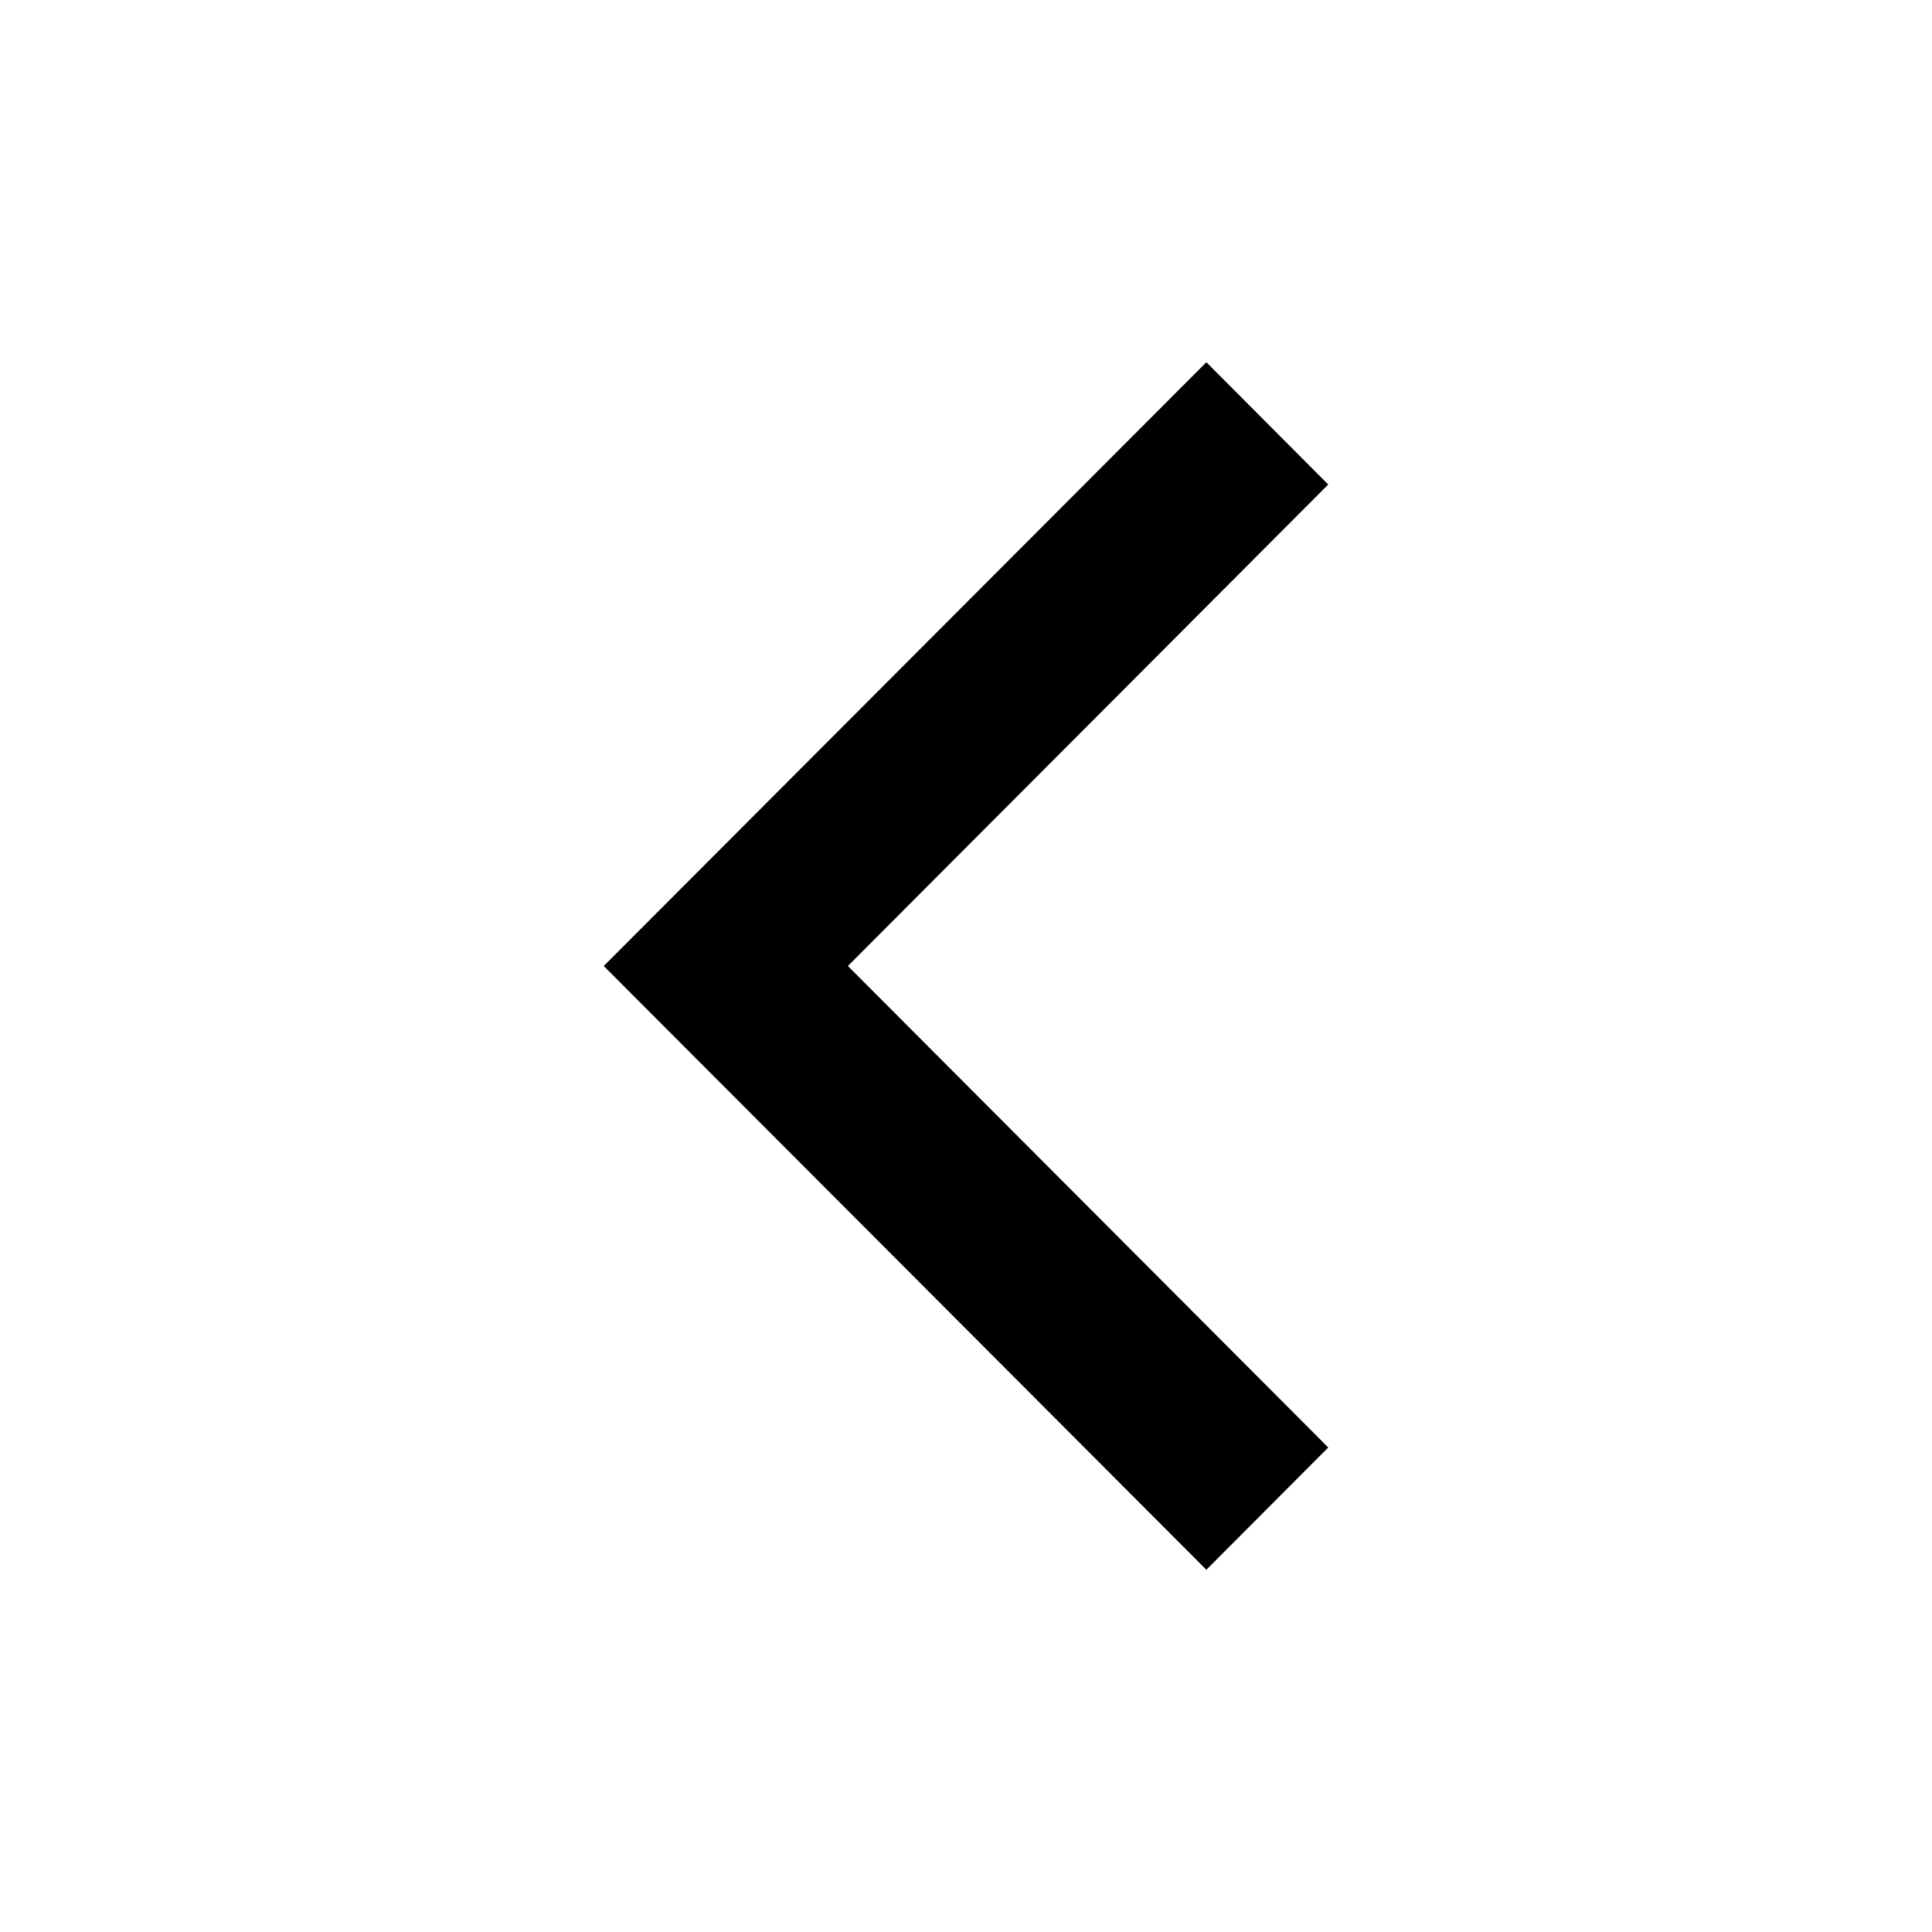
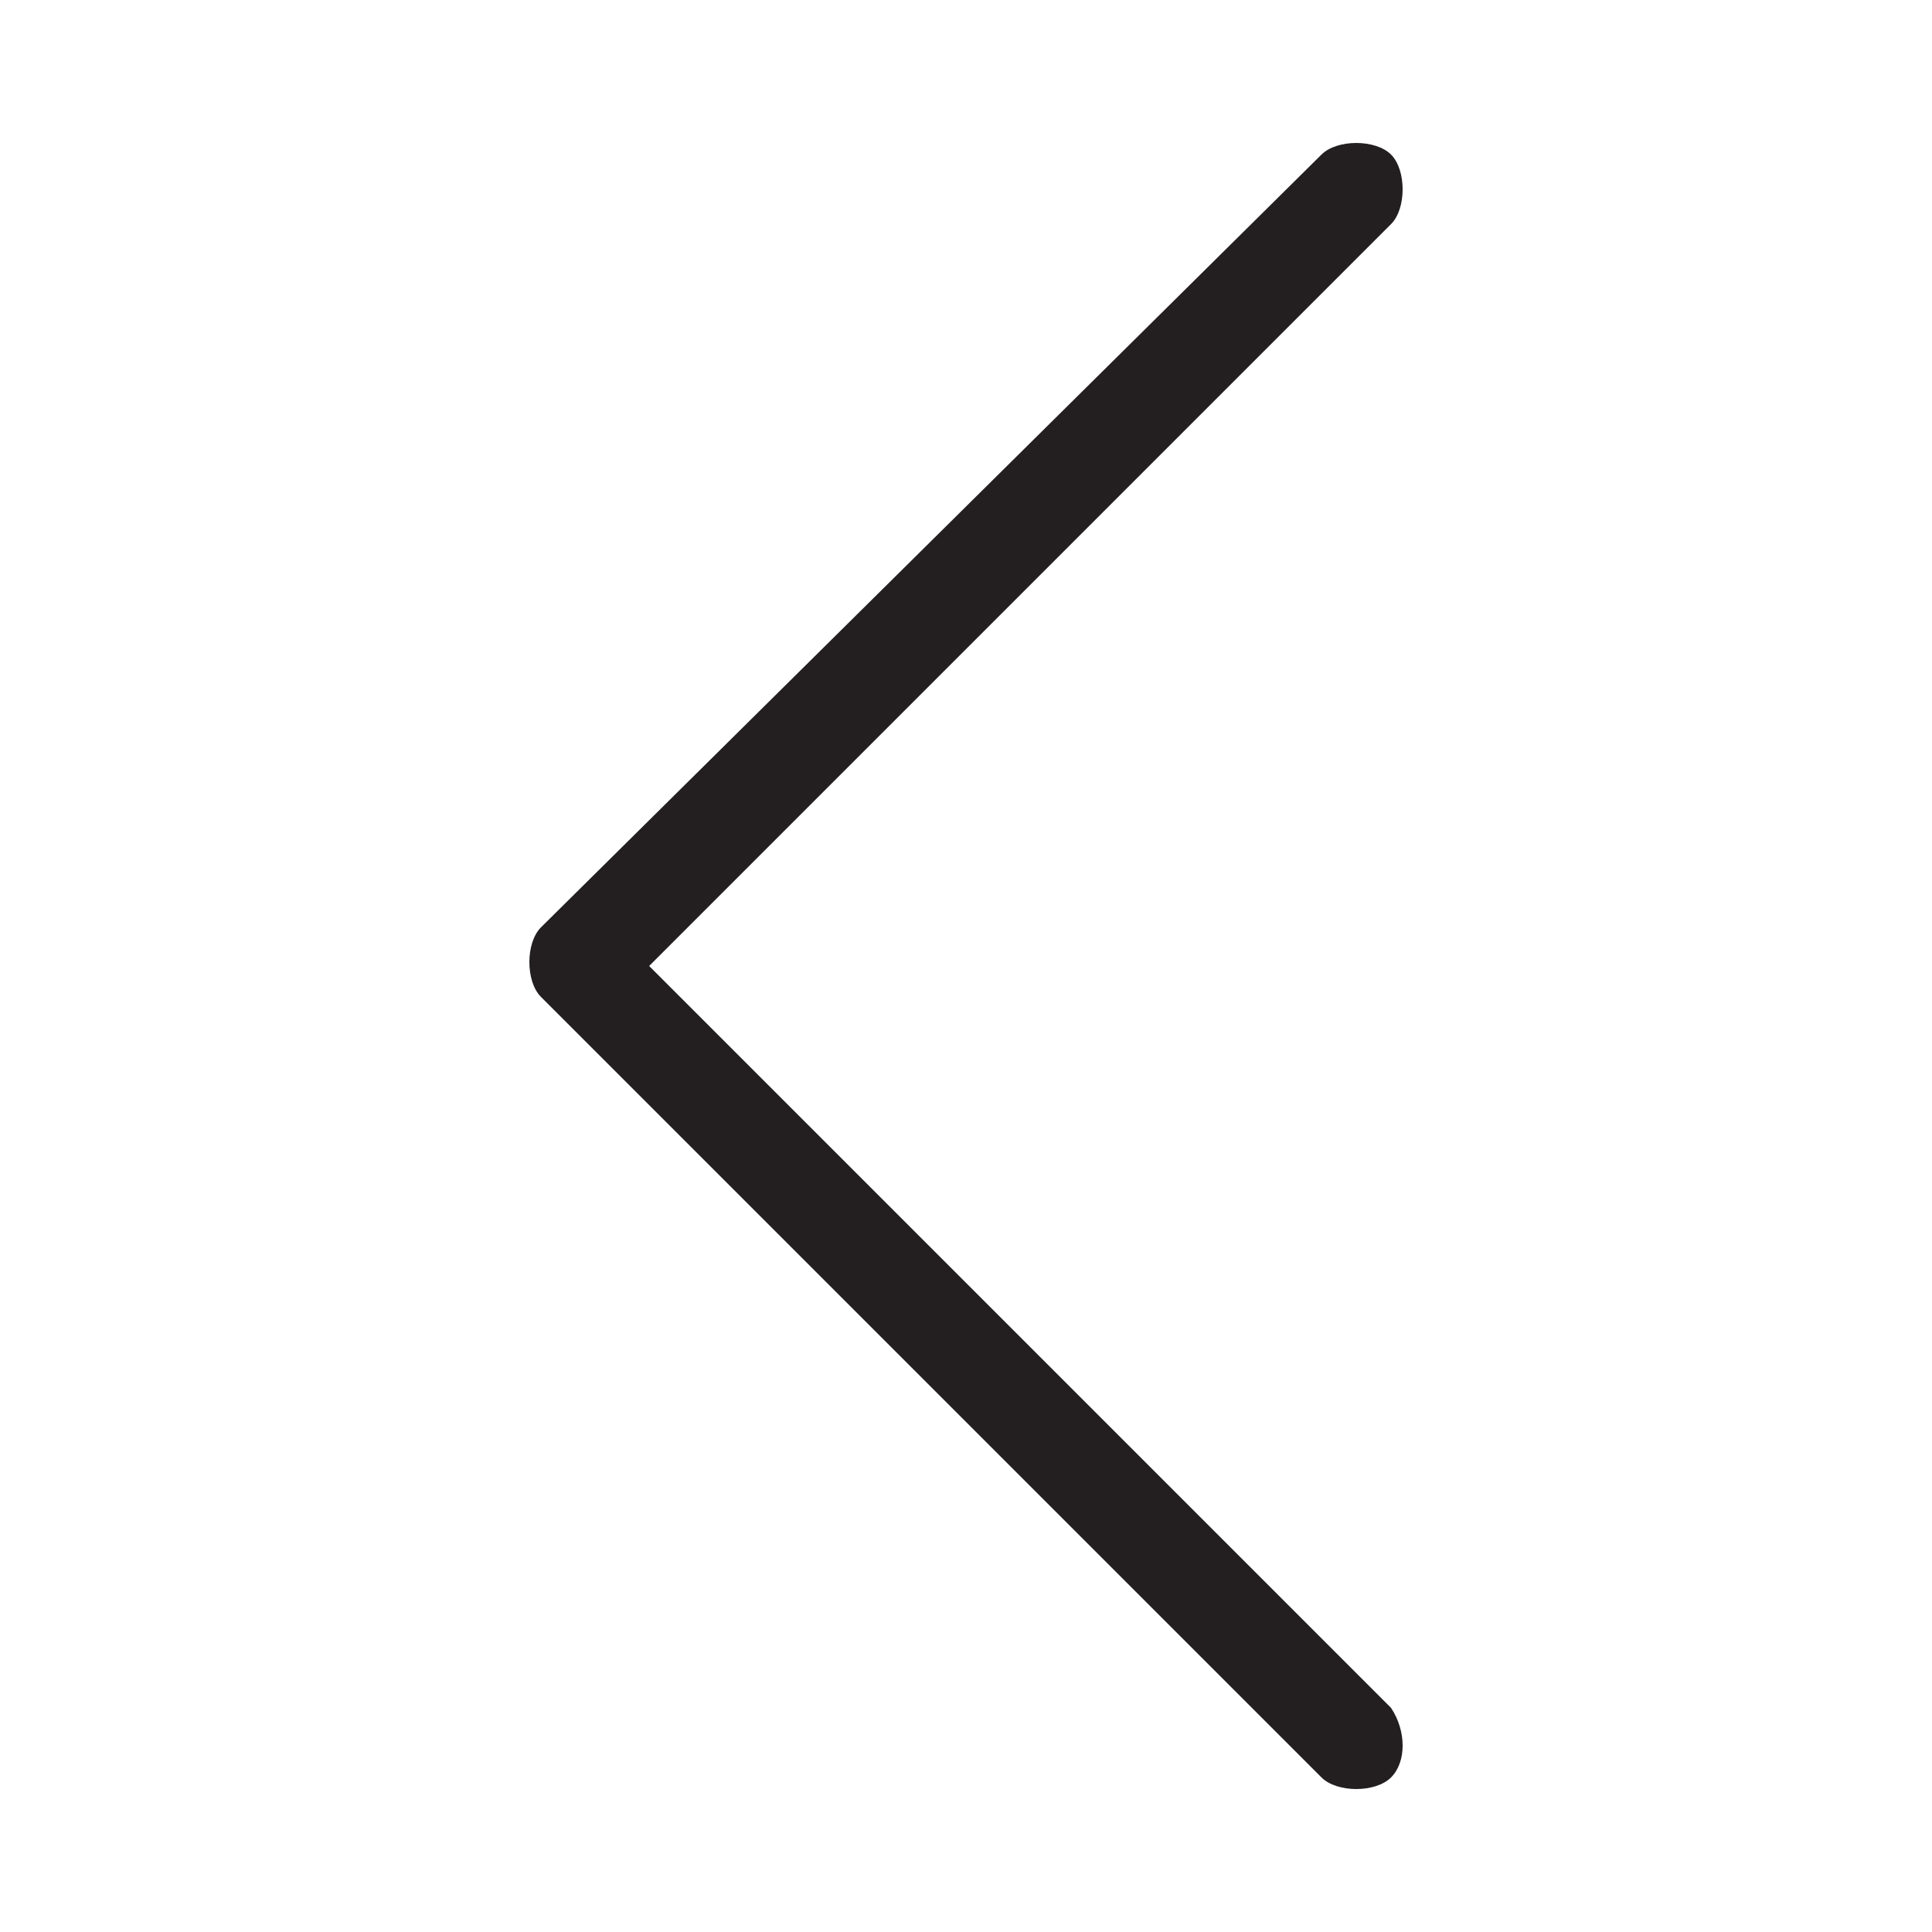
- <svg xmlns="http://www.w3.org/2000/svg" version="1.1" id="Layer_1" x="0px" y="0px" width="512px" height="512px" viewBox="0 0 512 512" style="enable-background:new 0 0 512 512;" xml:space="preserve">
-   <polygon points="352,128.4 319.7,96 160,256 160,256 160,256 319.7,416 352,383.6 224.7,256 " />
+ <svg xmlns="http://www.w3.org/2000/svg" id="Layer_1" viewBox="0 0 25 25">
+   <style>.st0{fill:#5A5A5A;} .st1{fill-rule:evenodd;clip-rule:evenodd;fill:#5A5A5A;} .st2{fill-rule:evenodd;clip-rule:evenodd;} .st3{fill:none;stroke:#5A5A5A;stroke-width:1.3;stroke-miterlimit:10;} .st4{fill:none;stroke:#000000;stroke-width:1.2;stroke-miterlimit:10;} .st5{fill:none;stroke:#000000;stroke-width:1.3;stroke-miterlimit:10;} .st6{fill-rule:evenodd;clip-rule:evenodd;fill:#231F20;} .st7{fill:#231F20;} .st8{fill:#010101;}</style>
+   <path class="st6" d="M18 22.1l-9.6-9.6L18 2.9c.2-.2.2-.7 0-.9-.2-.2-.7-.2-.9 0L7 12c-.2.2-.2.7 0 .9L17.1 23c.2.2.7.2.9 0s.2-.6 0-.9z" />
</svg>
